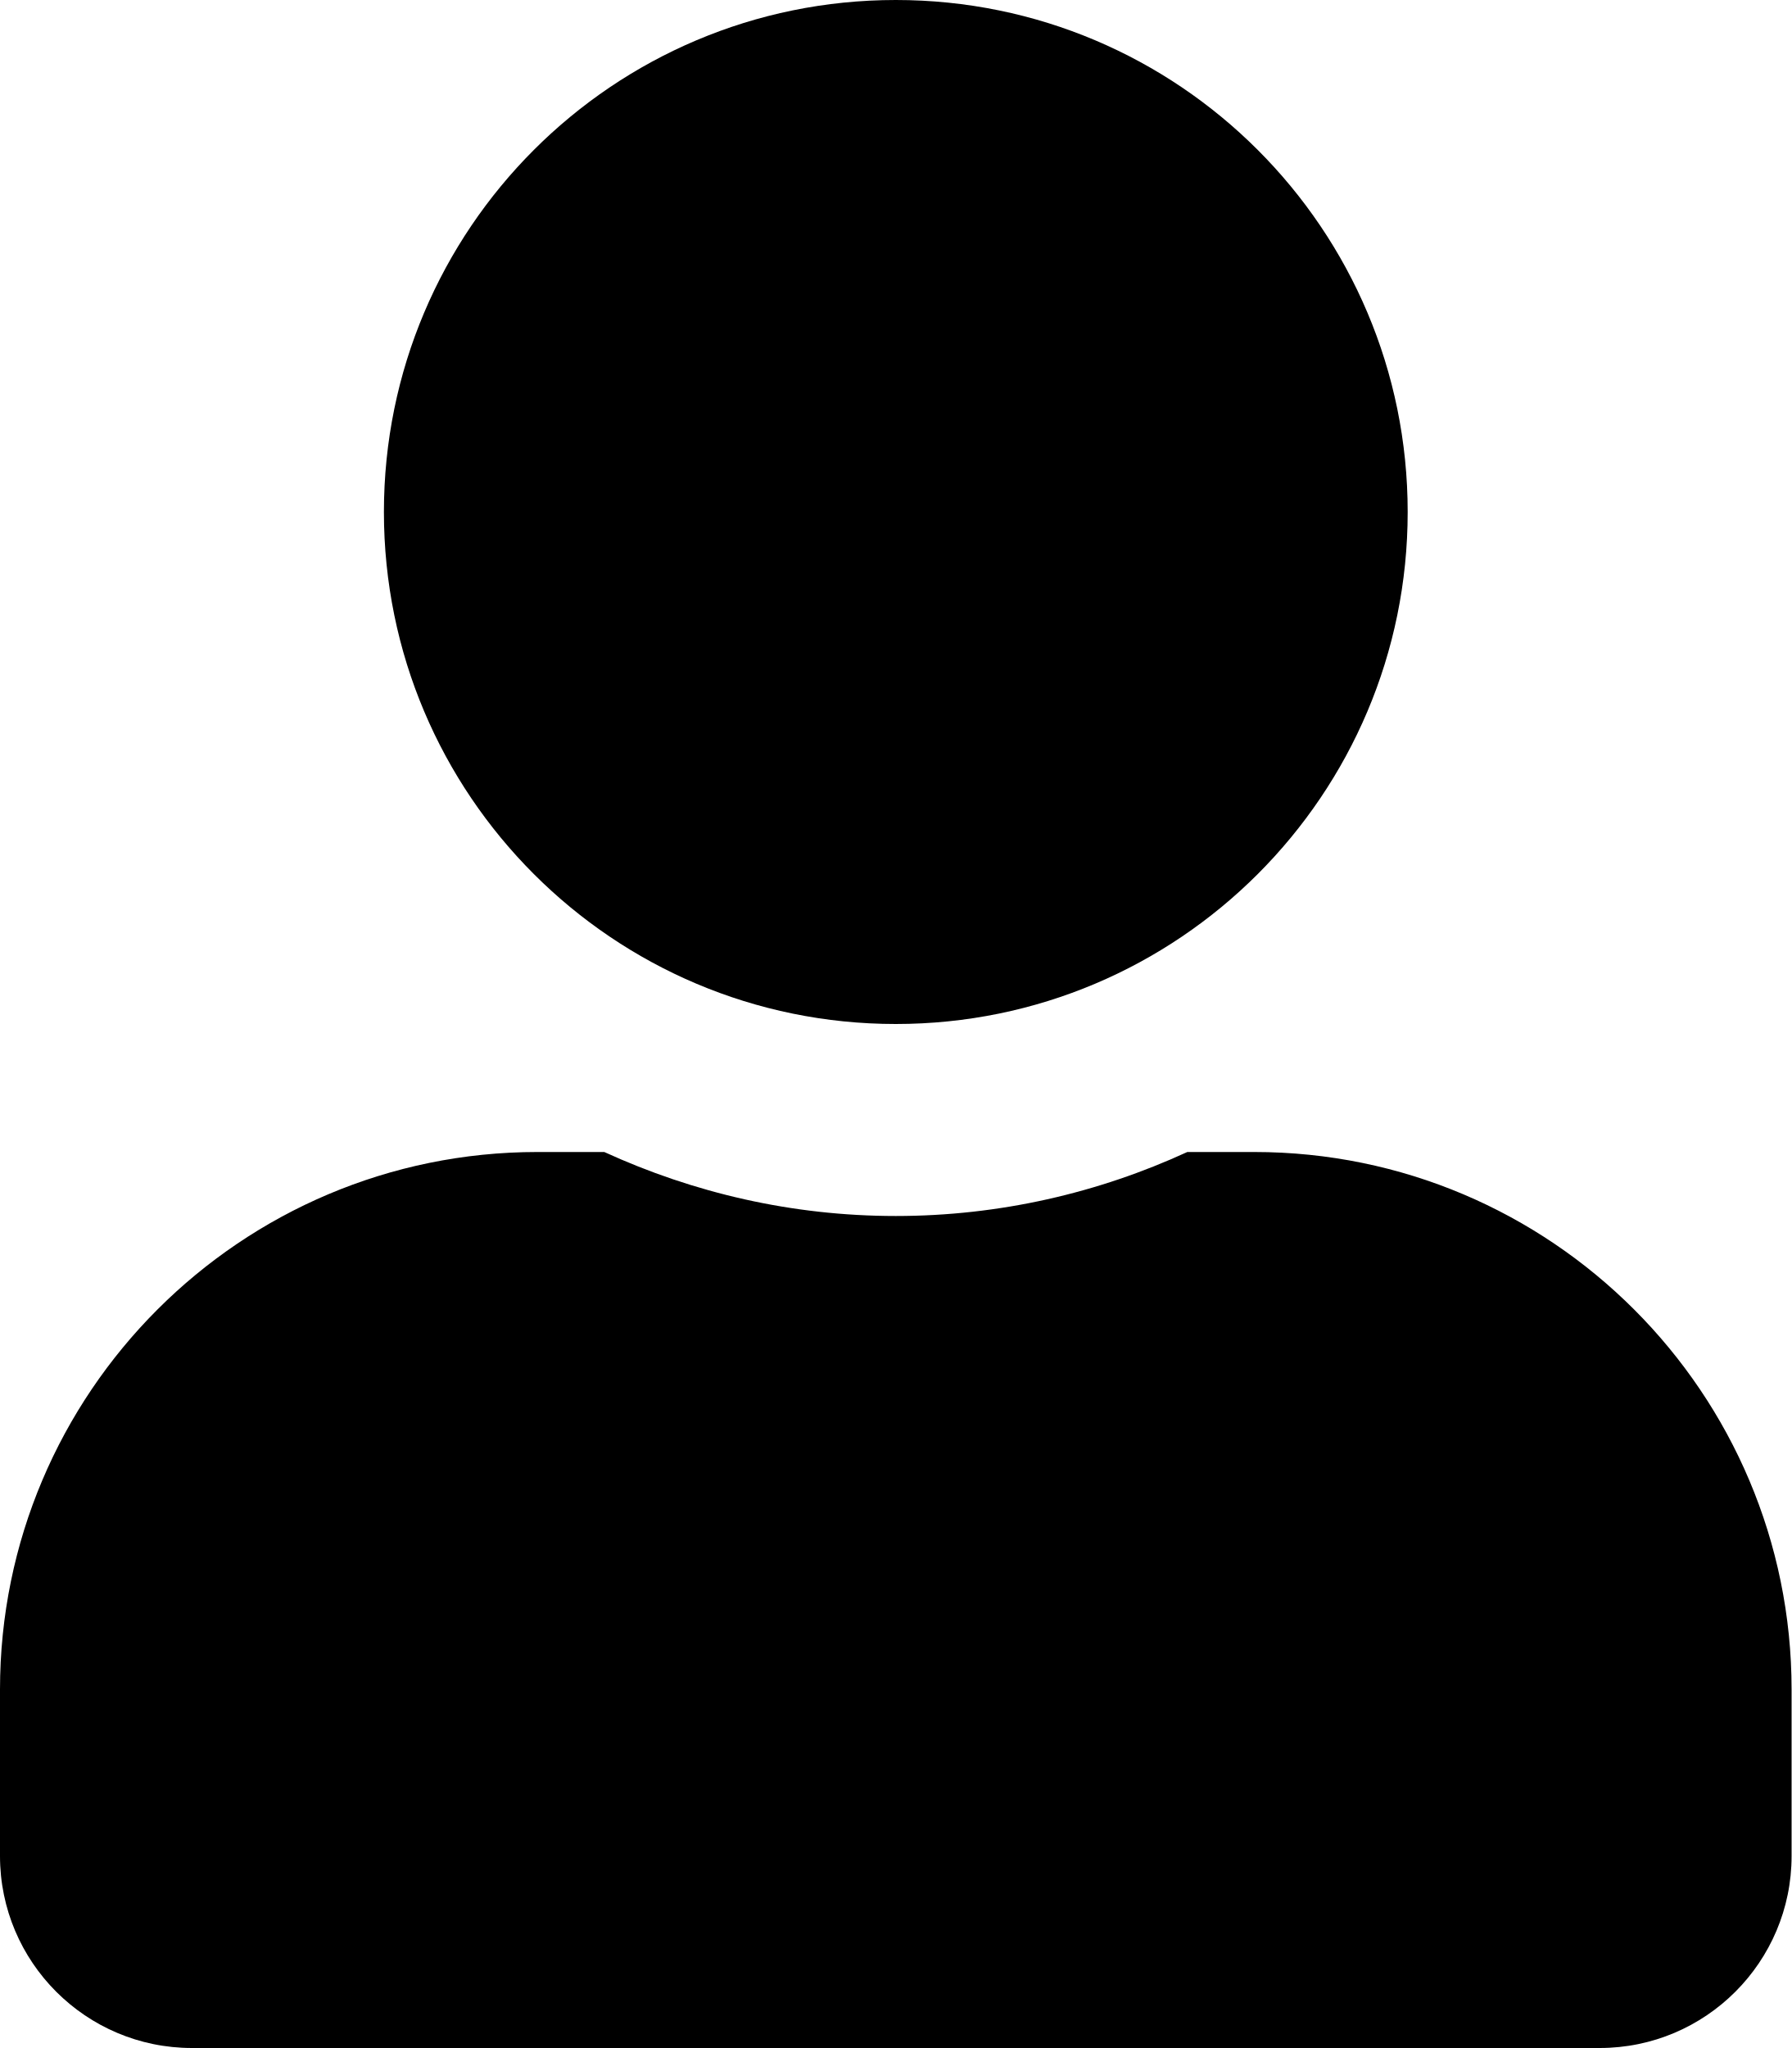
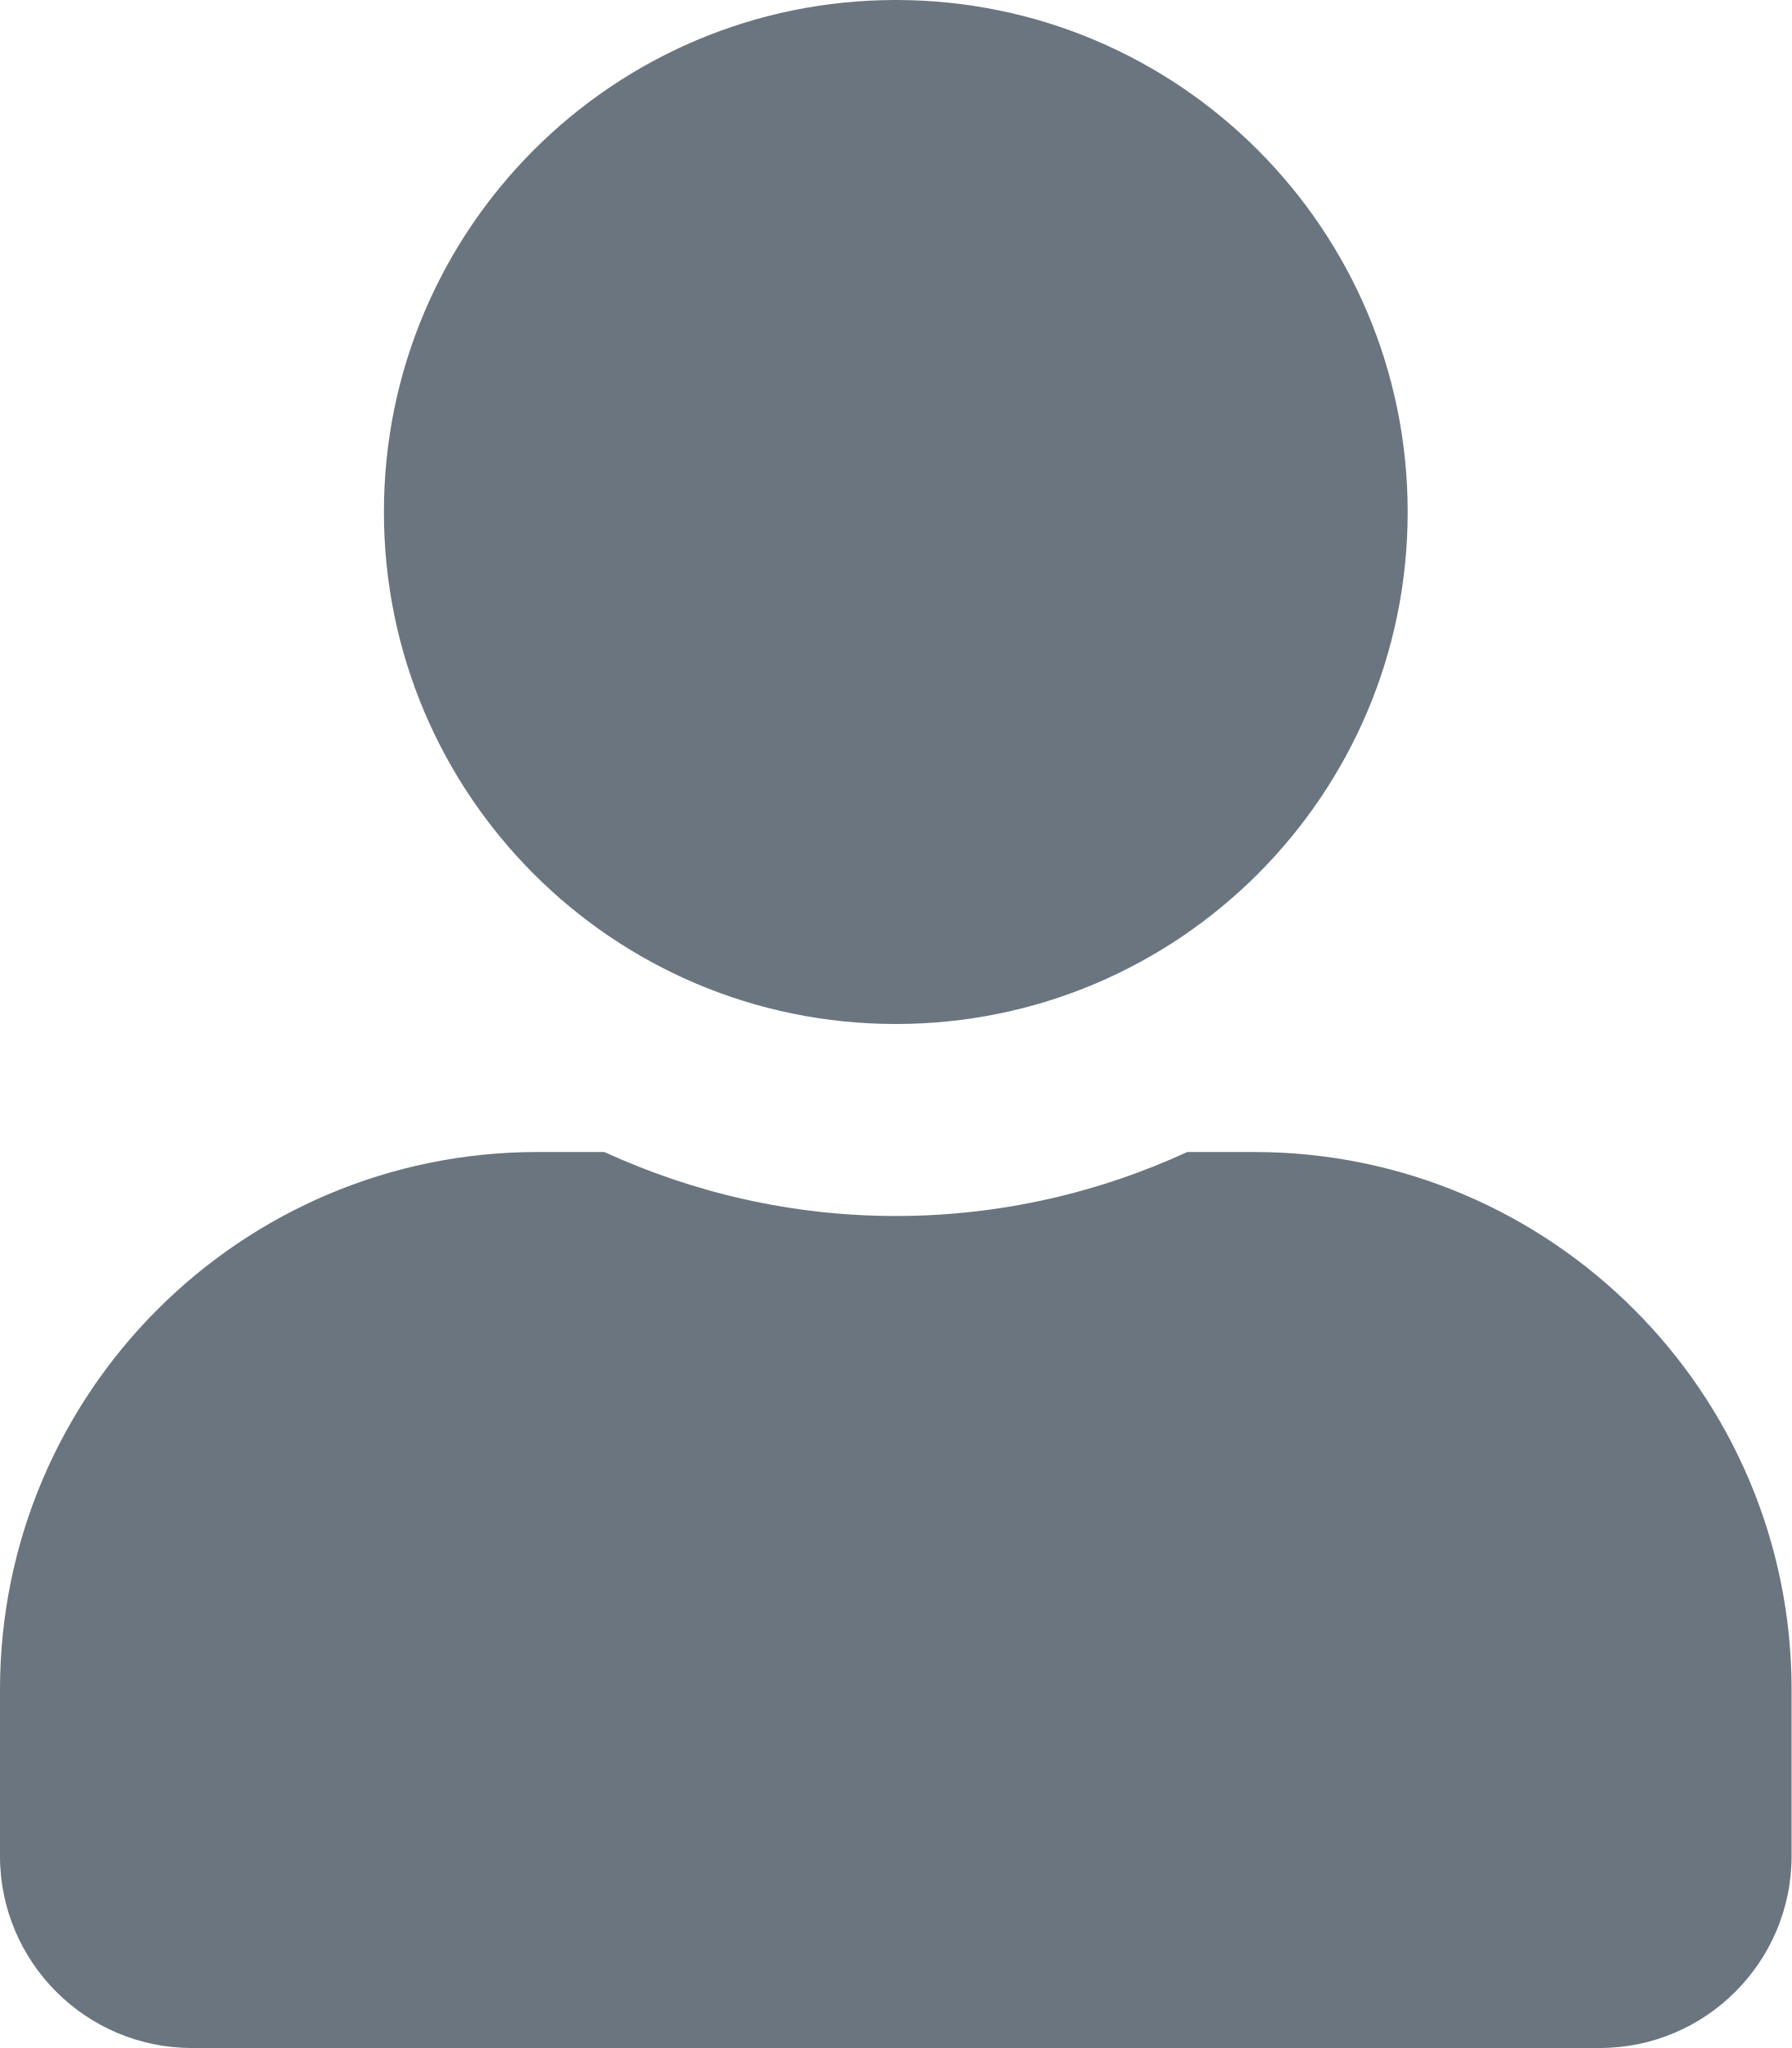
<svg xmlns="http://www.w3.org/2000/svg" aria-hidden="true" className="svg-inline--fa fa-user fa-w-14" data-icon="user" data-prefix="fas" focusable="false" role="img" viewBox="0 0 448 512">
-   <path d="M224 256c70.7 0 128-57.3 128-128S294.7 0 224 0 96 57.3 96 128s57.3 128 128 128zm89.6 32h-16.7c-22.2 10.2-46.9 16-72.9 16s-50.6-5.8-72.9-16h-16.7C60.2 288 0 348.2 0 422.4V464c0 26.5 21.5 48 48 48h352c26.5 0 48-21.5 48-48v-41.6c0-74.2-60.2-134.4-134.4-134.4z" fill="currentColor" />
+   <path d="M224 256c70.7 0 128-57.3 128-128S294.7 0 224 0 96 57.3 96 128s57.3 128 128 128zm89.6 32h-16.7c-22.2 10.2-46.9 16-72.9 16s-50.6-5.8-72.9-16h-16.7C60.2 288 0 348.2 0 422.4V464c0 26.5 21.5 48 48 48h352c26.5 0 48-21.5 48-48v-41.6c0-74.2-60.2-134.4-134.4-134.4z" fill="#6b757f" />
</svg>
